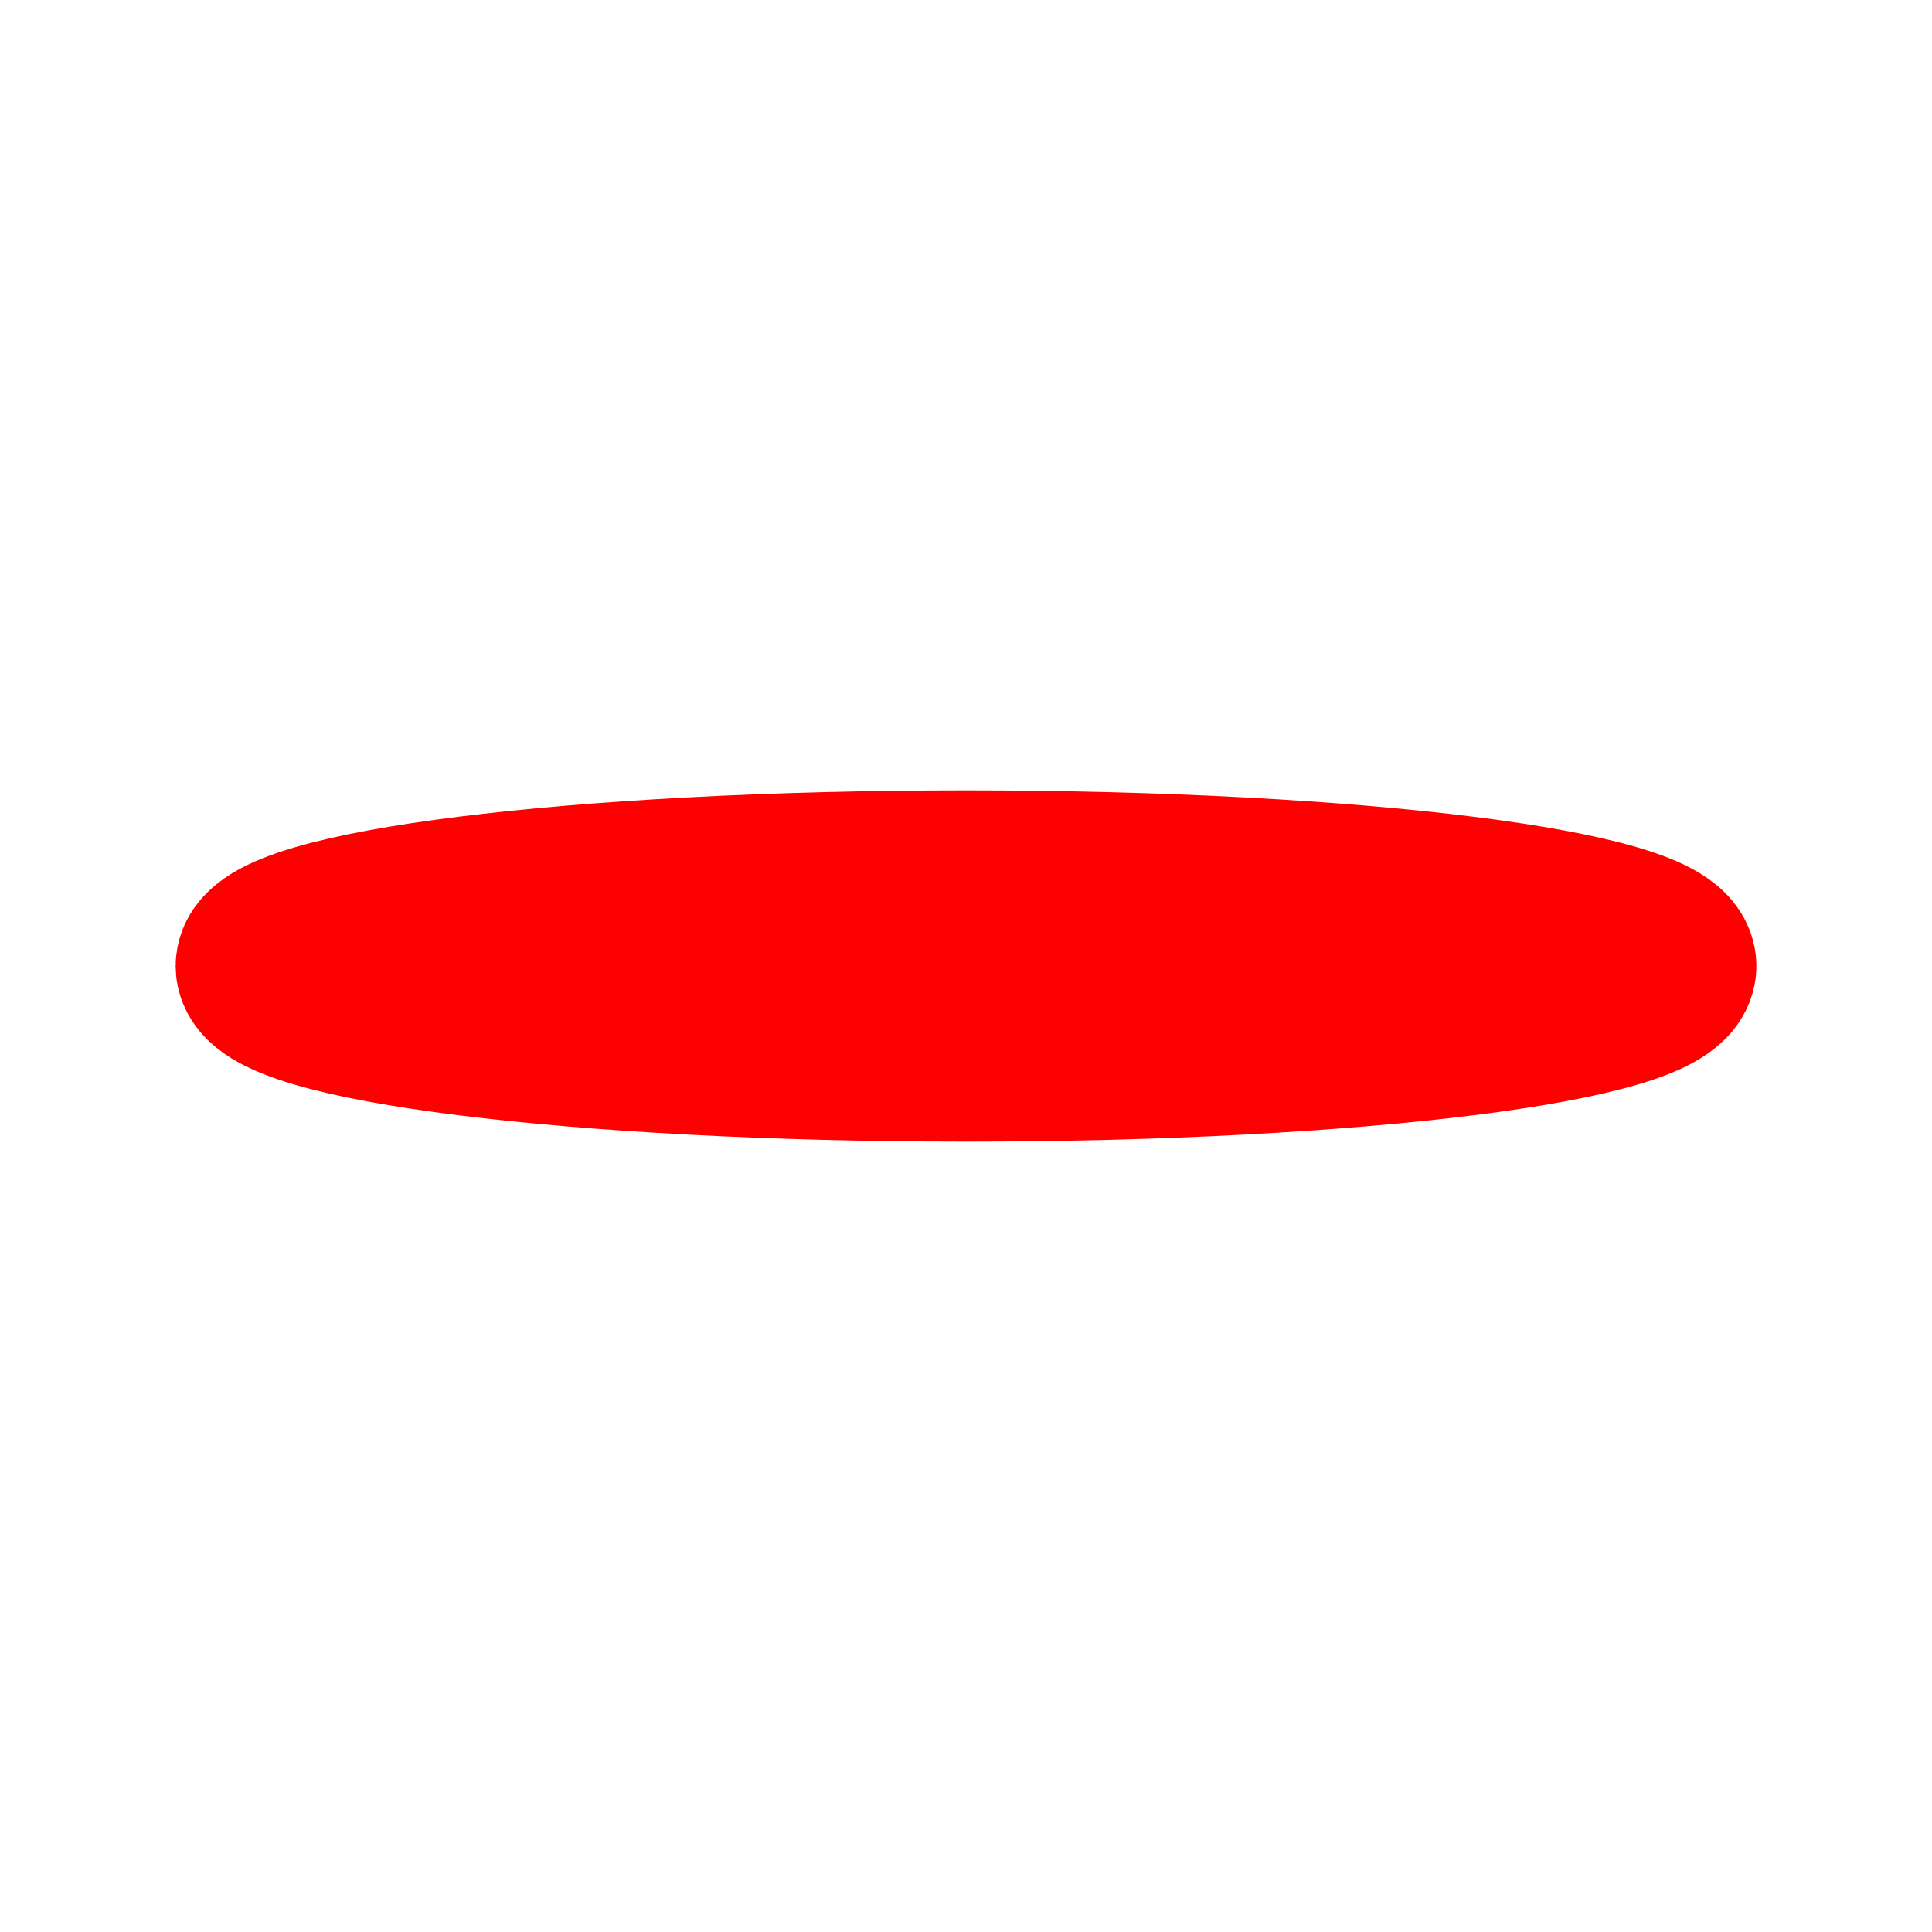
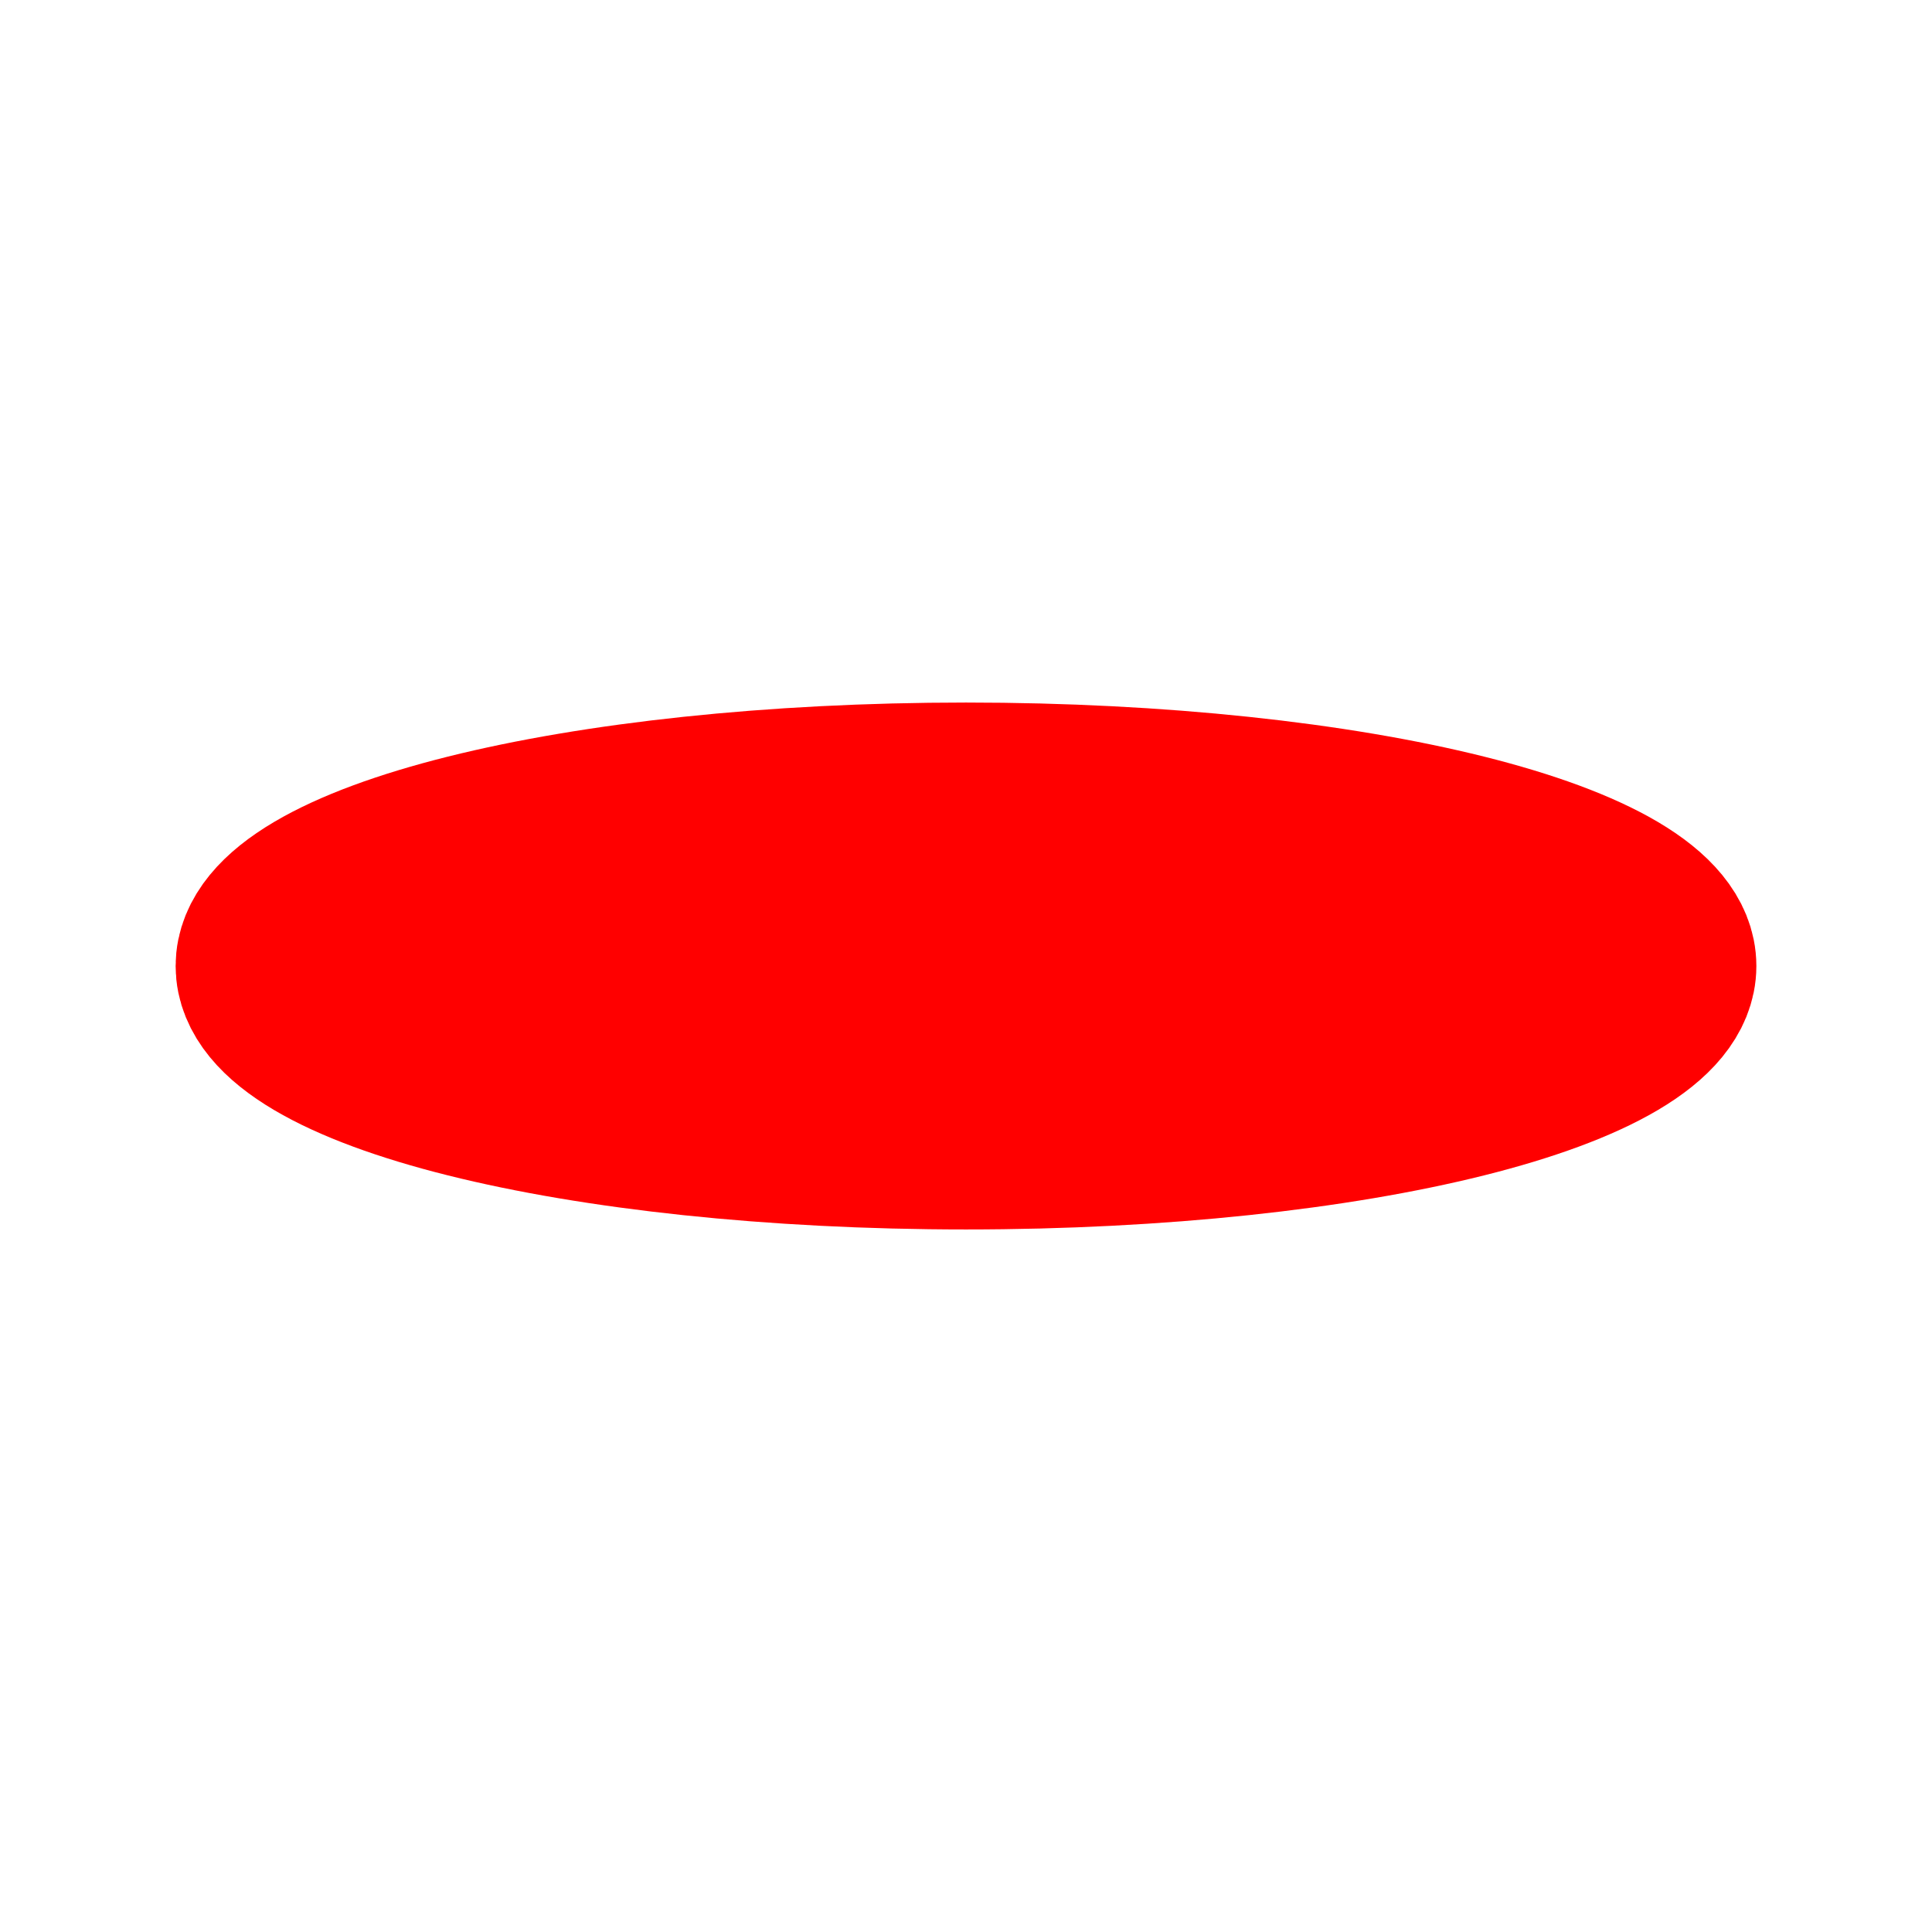
<svg xmlns="http://www.w3.org/2000/svg" id="app-game-body-board-regular-2d-ttt" viewBox="0 0 22 22">
-   <ellipse id="o-token" cx="11" cy="11" rx="8" ry="1" fill="none" stroke="red" stroke-width="2" />
+   <ellipse id="o-token" cx="11" cy="11" rx="8" ry="2" fill="red" stroke="red" stroke-width="2" />
</svg>
